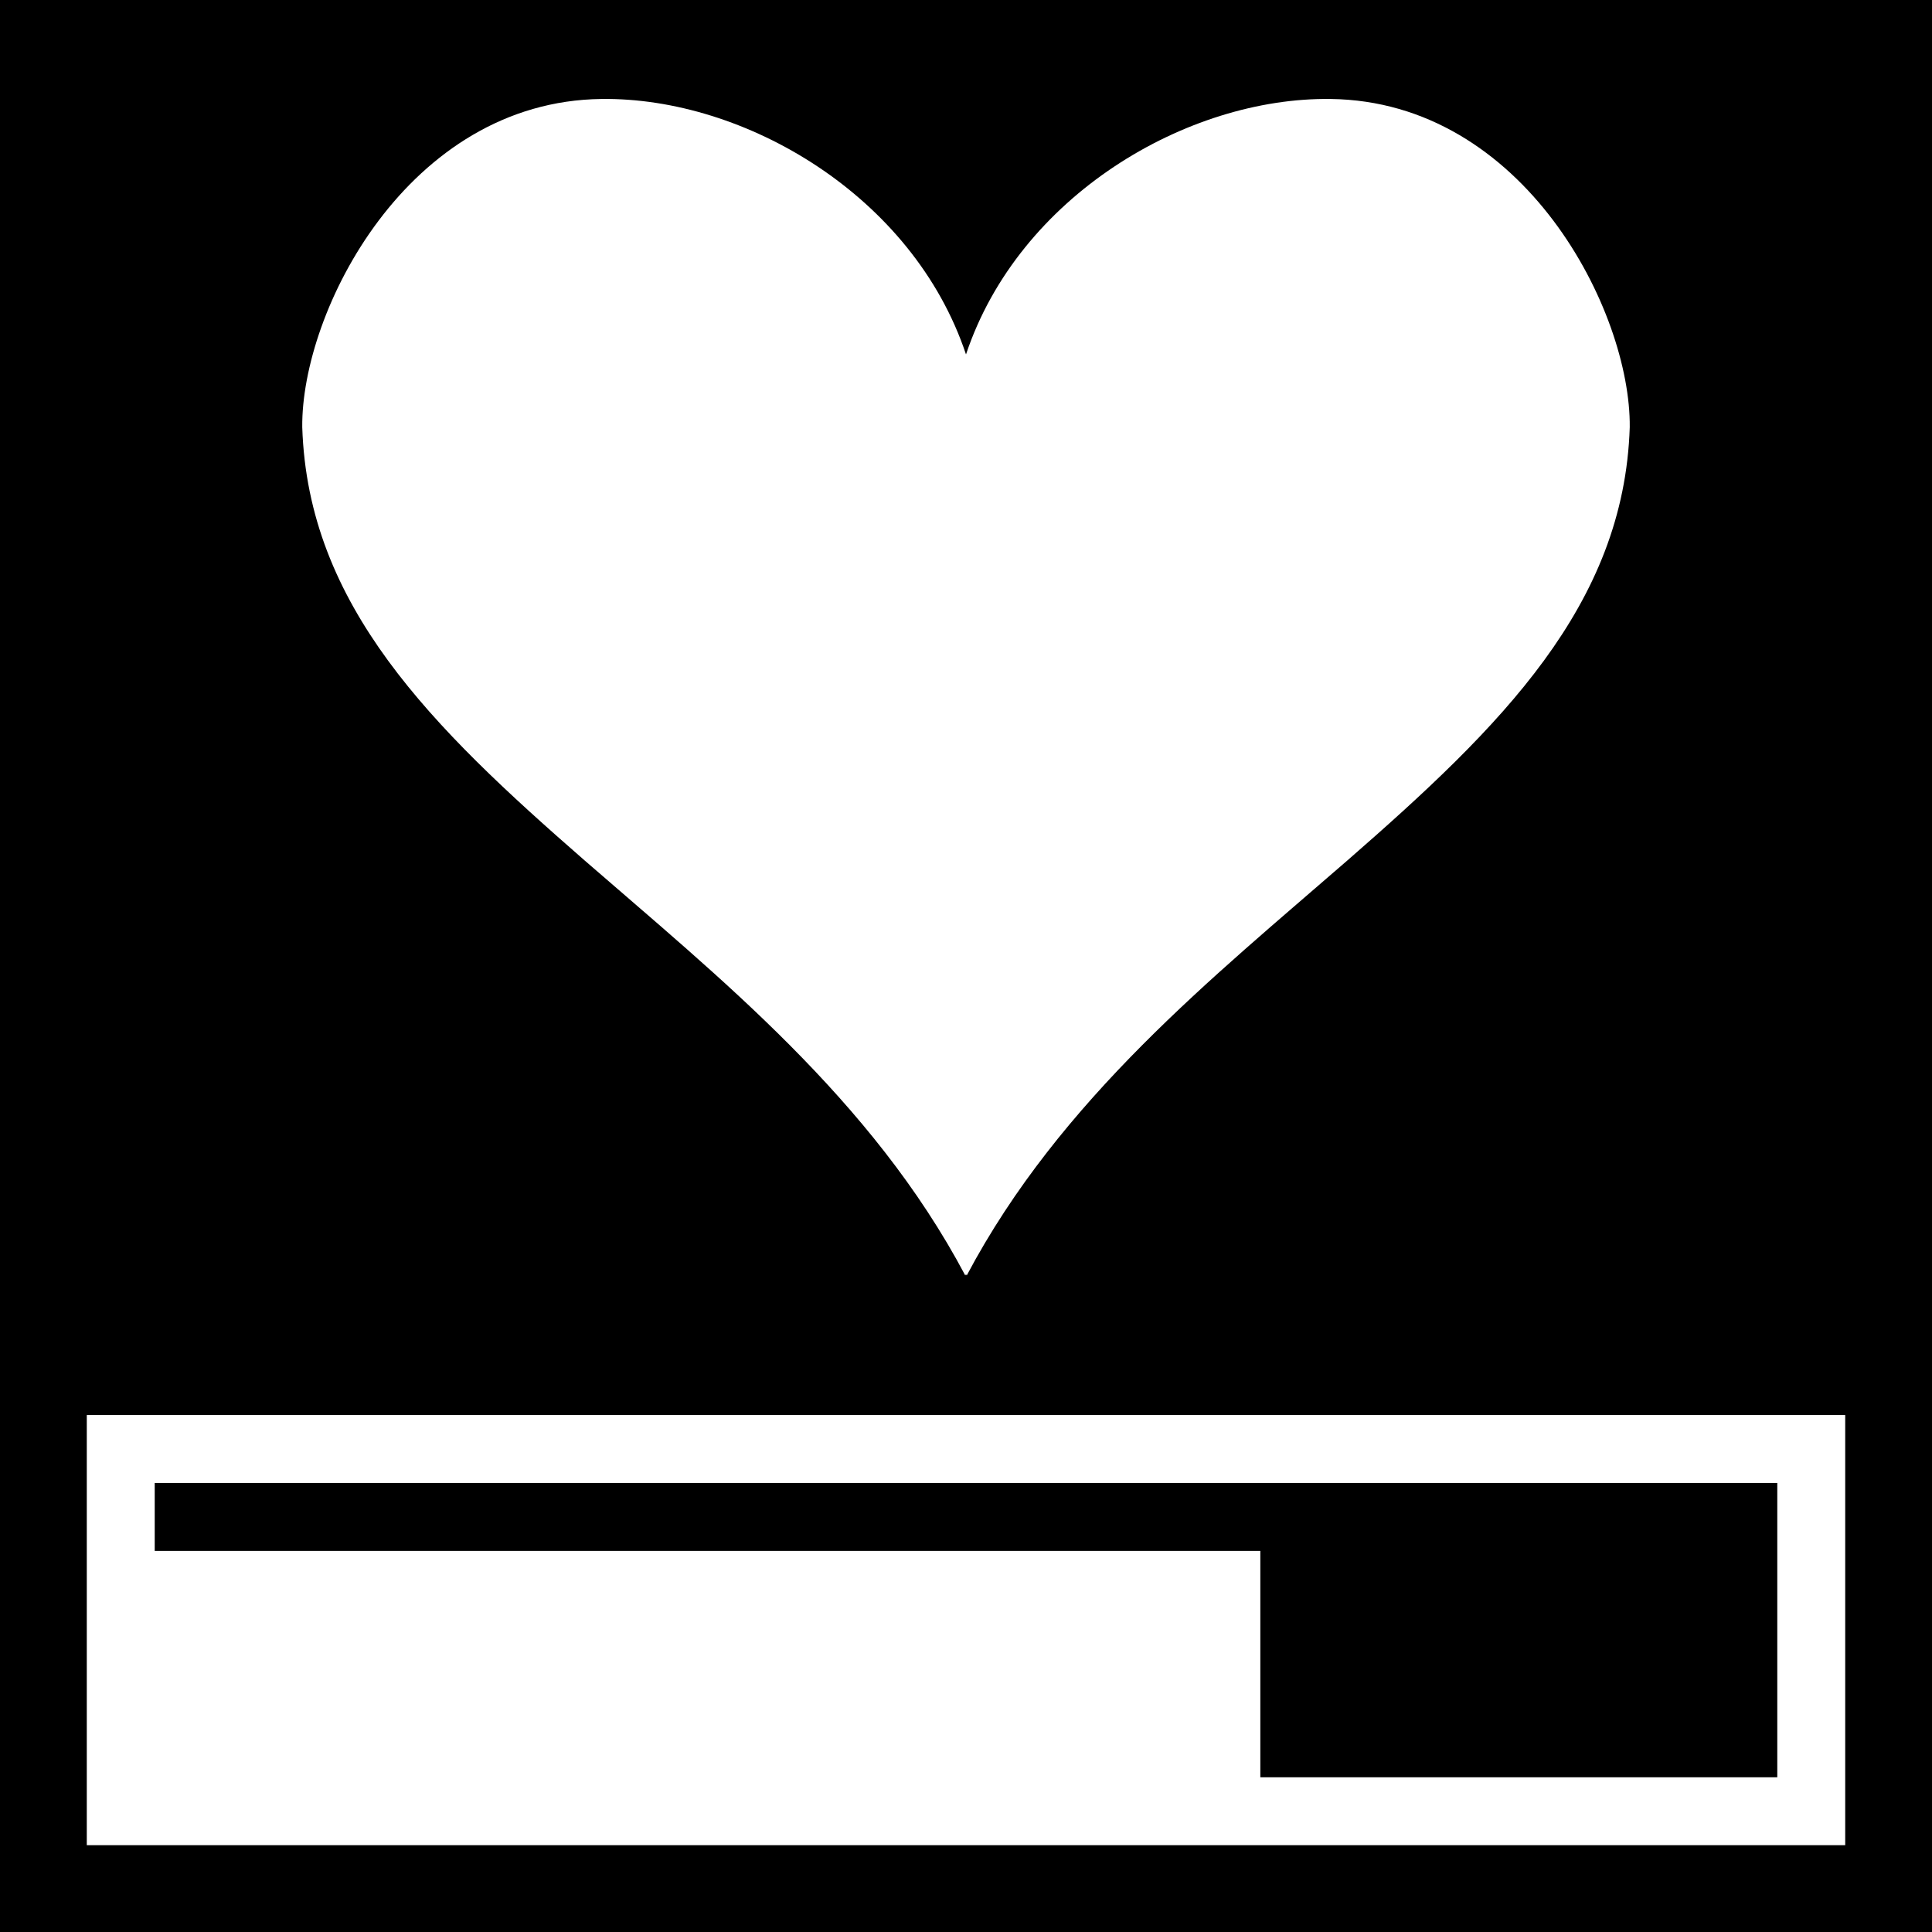
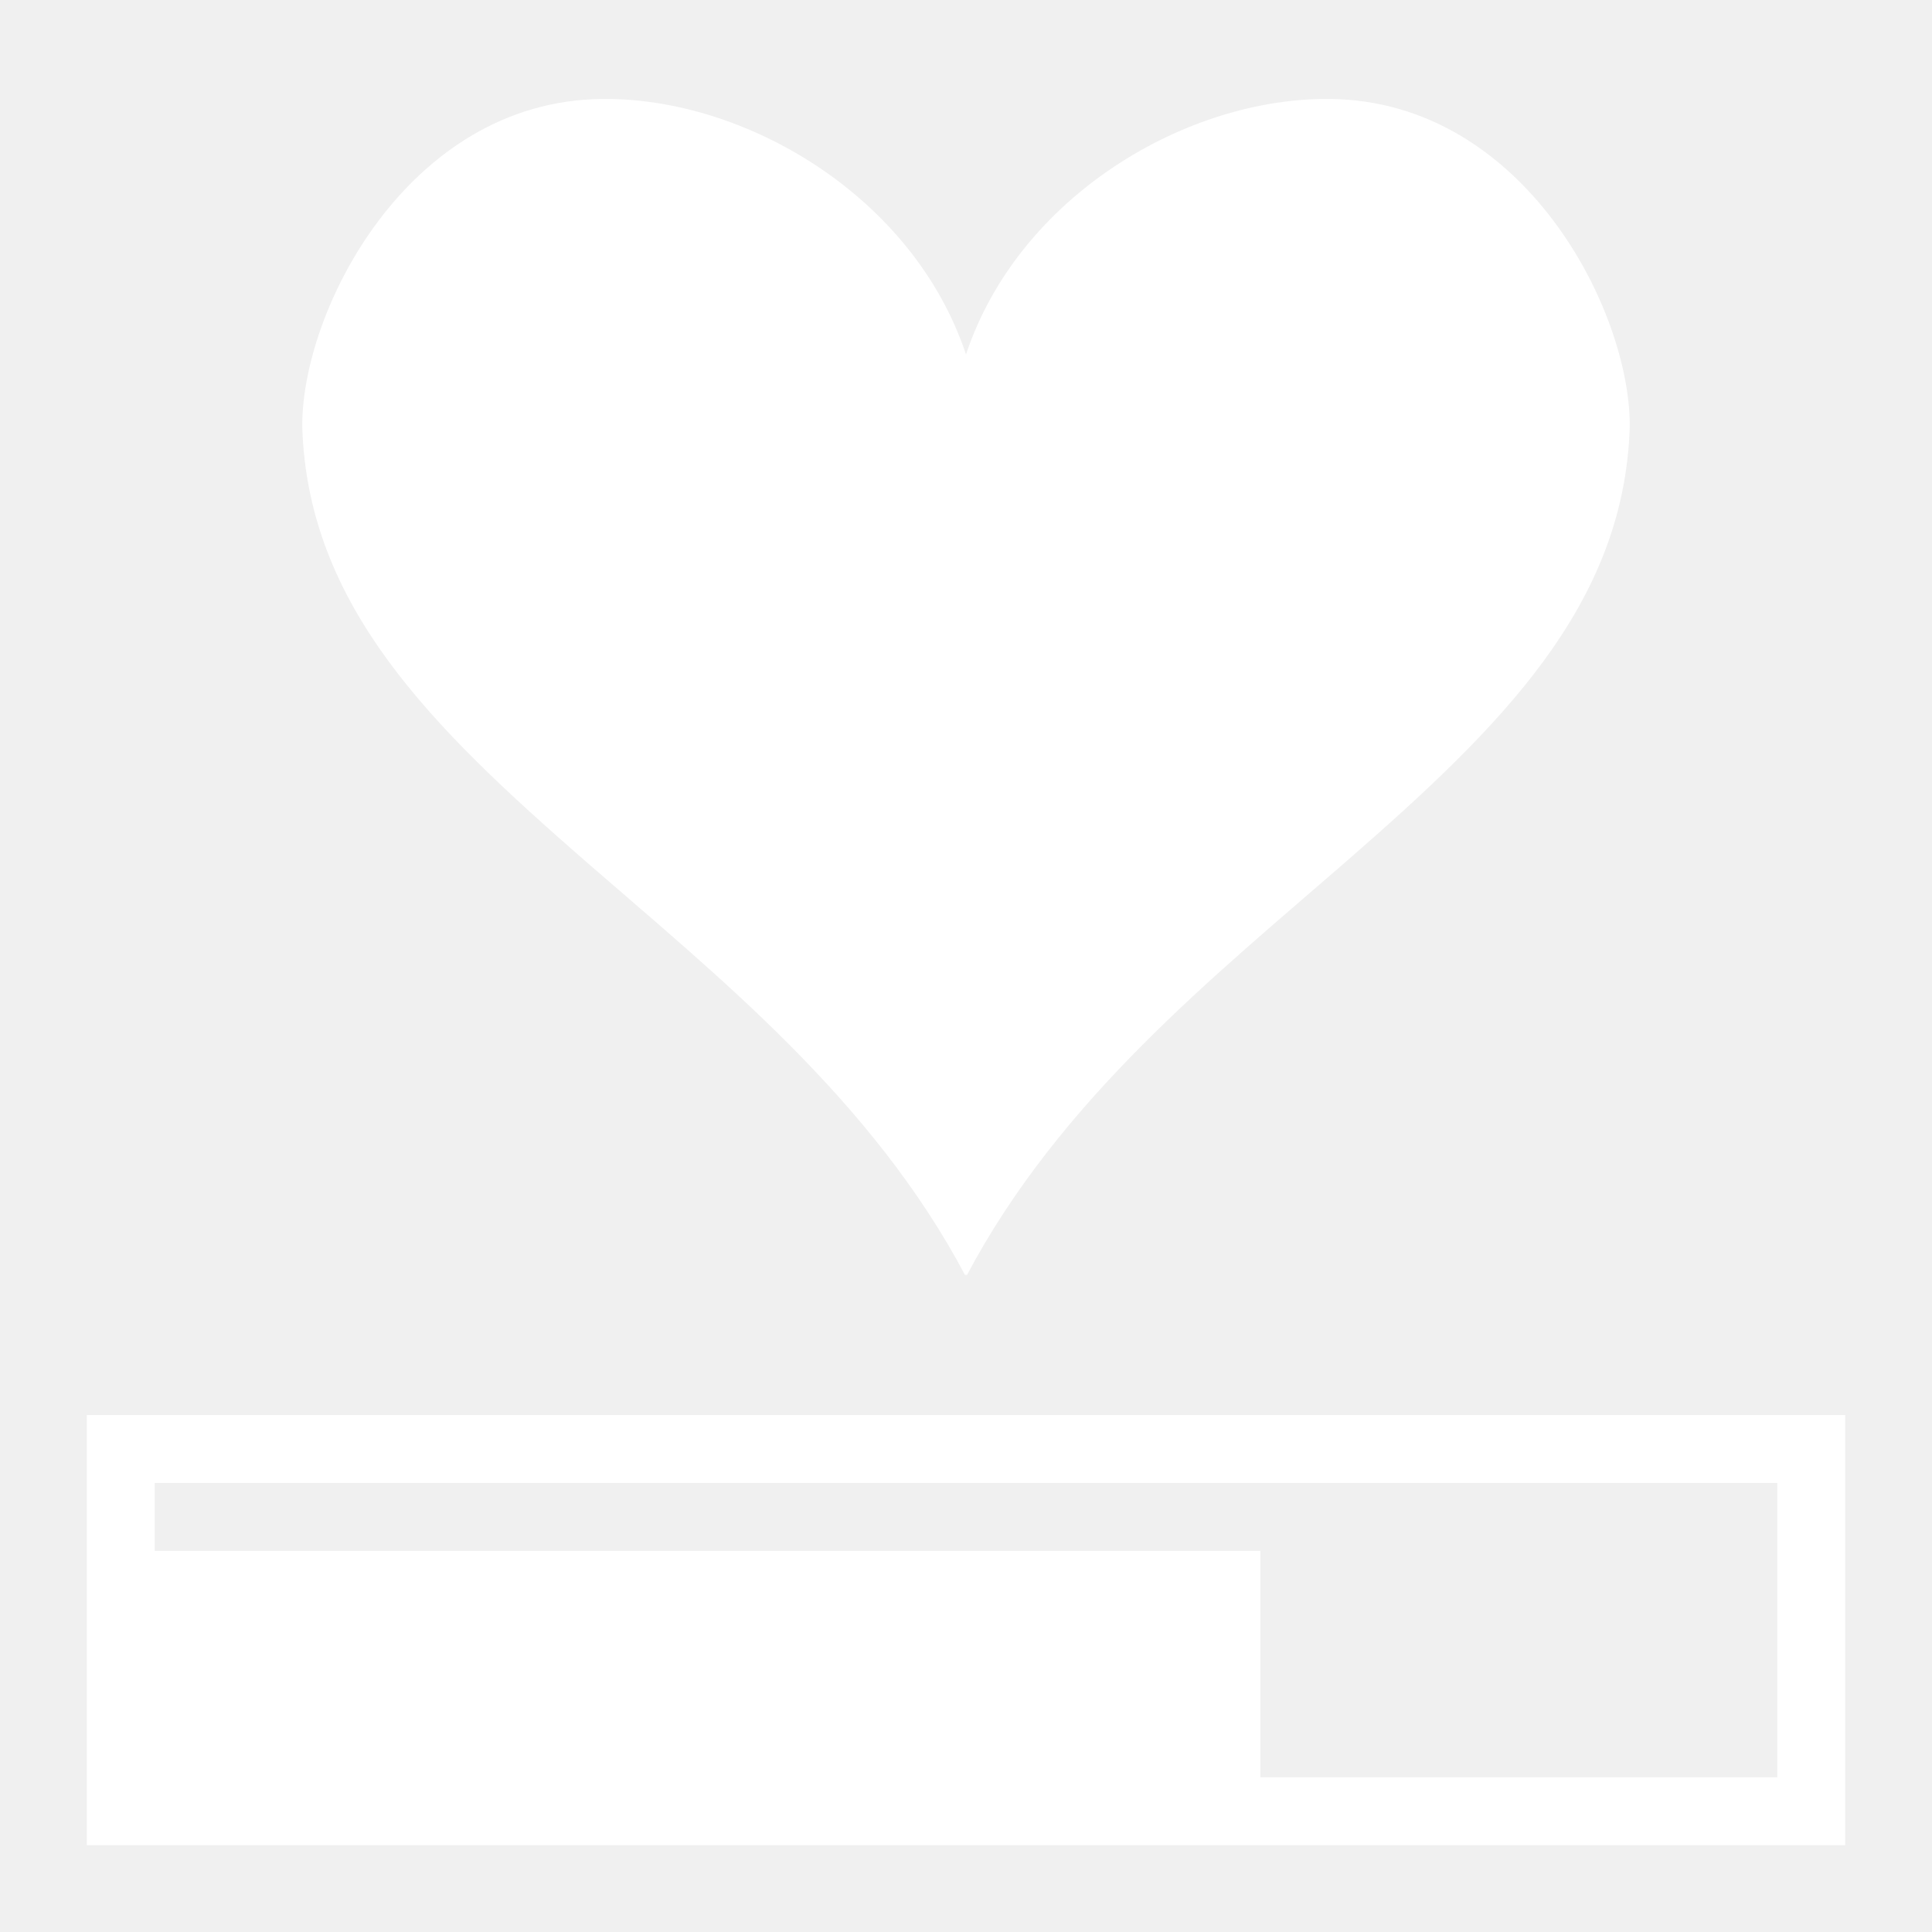
<svg xmlns="http://www.w3.org/2000/svg" viewBox="0 0 512 512">
-   <path d="M0 0h512v512H0z" />
  <path fill="#fff" d="M159.4 26.23c-51.4.6-79.6 56.3-79.3 86.97 1.5 47.3 34.2 79.4 74.8 114.8 35.4 30.8 76.1 63.2 100.9 110 .1-.1.1-.2.2-.3.1.1.1.2.2.3 24.8-46.8 65.5-79.2 100.9-110 40.6-35.4 73.3-67.5 74.8-114.8.3-30.67-27.9-86.37-79.3-86.97-38-.5-82.6 25.7-96.6 67.7-14-42-58.6-68.2-96.6-67.7zM23 375v114h466V375H23zm18 18h430v78H334v-60H41v-18z" />
</svg>
